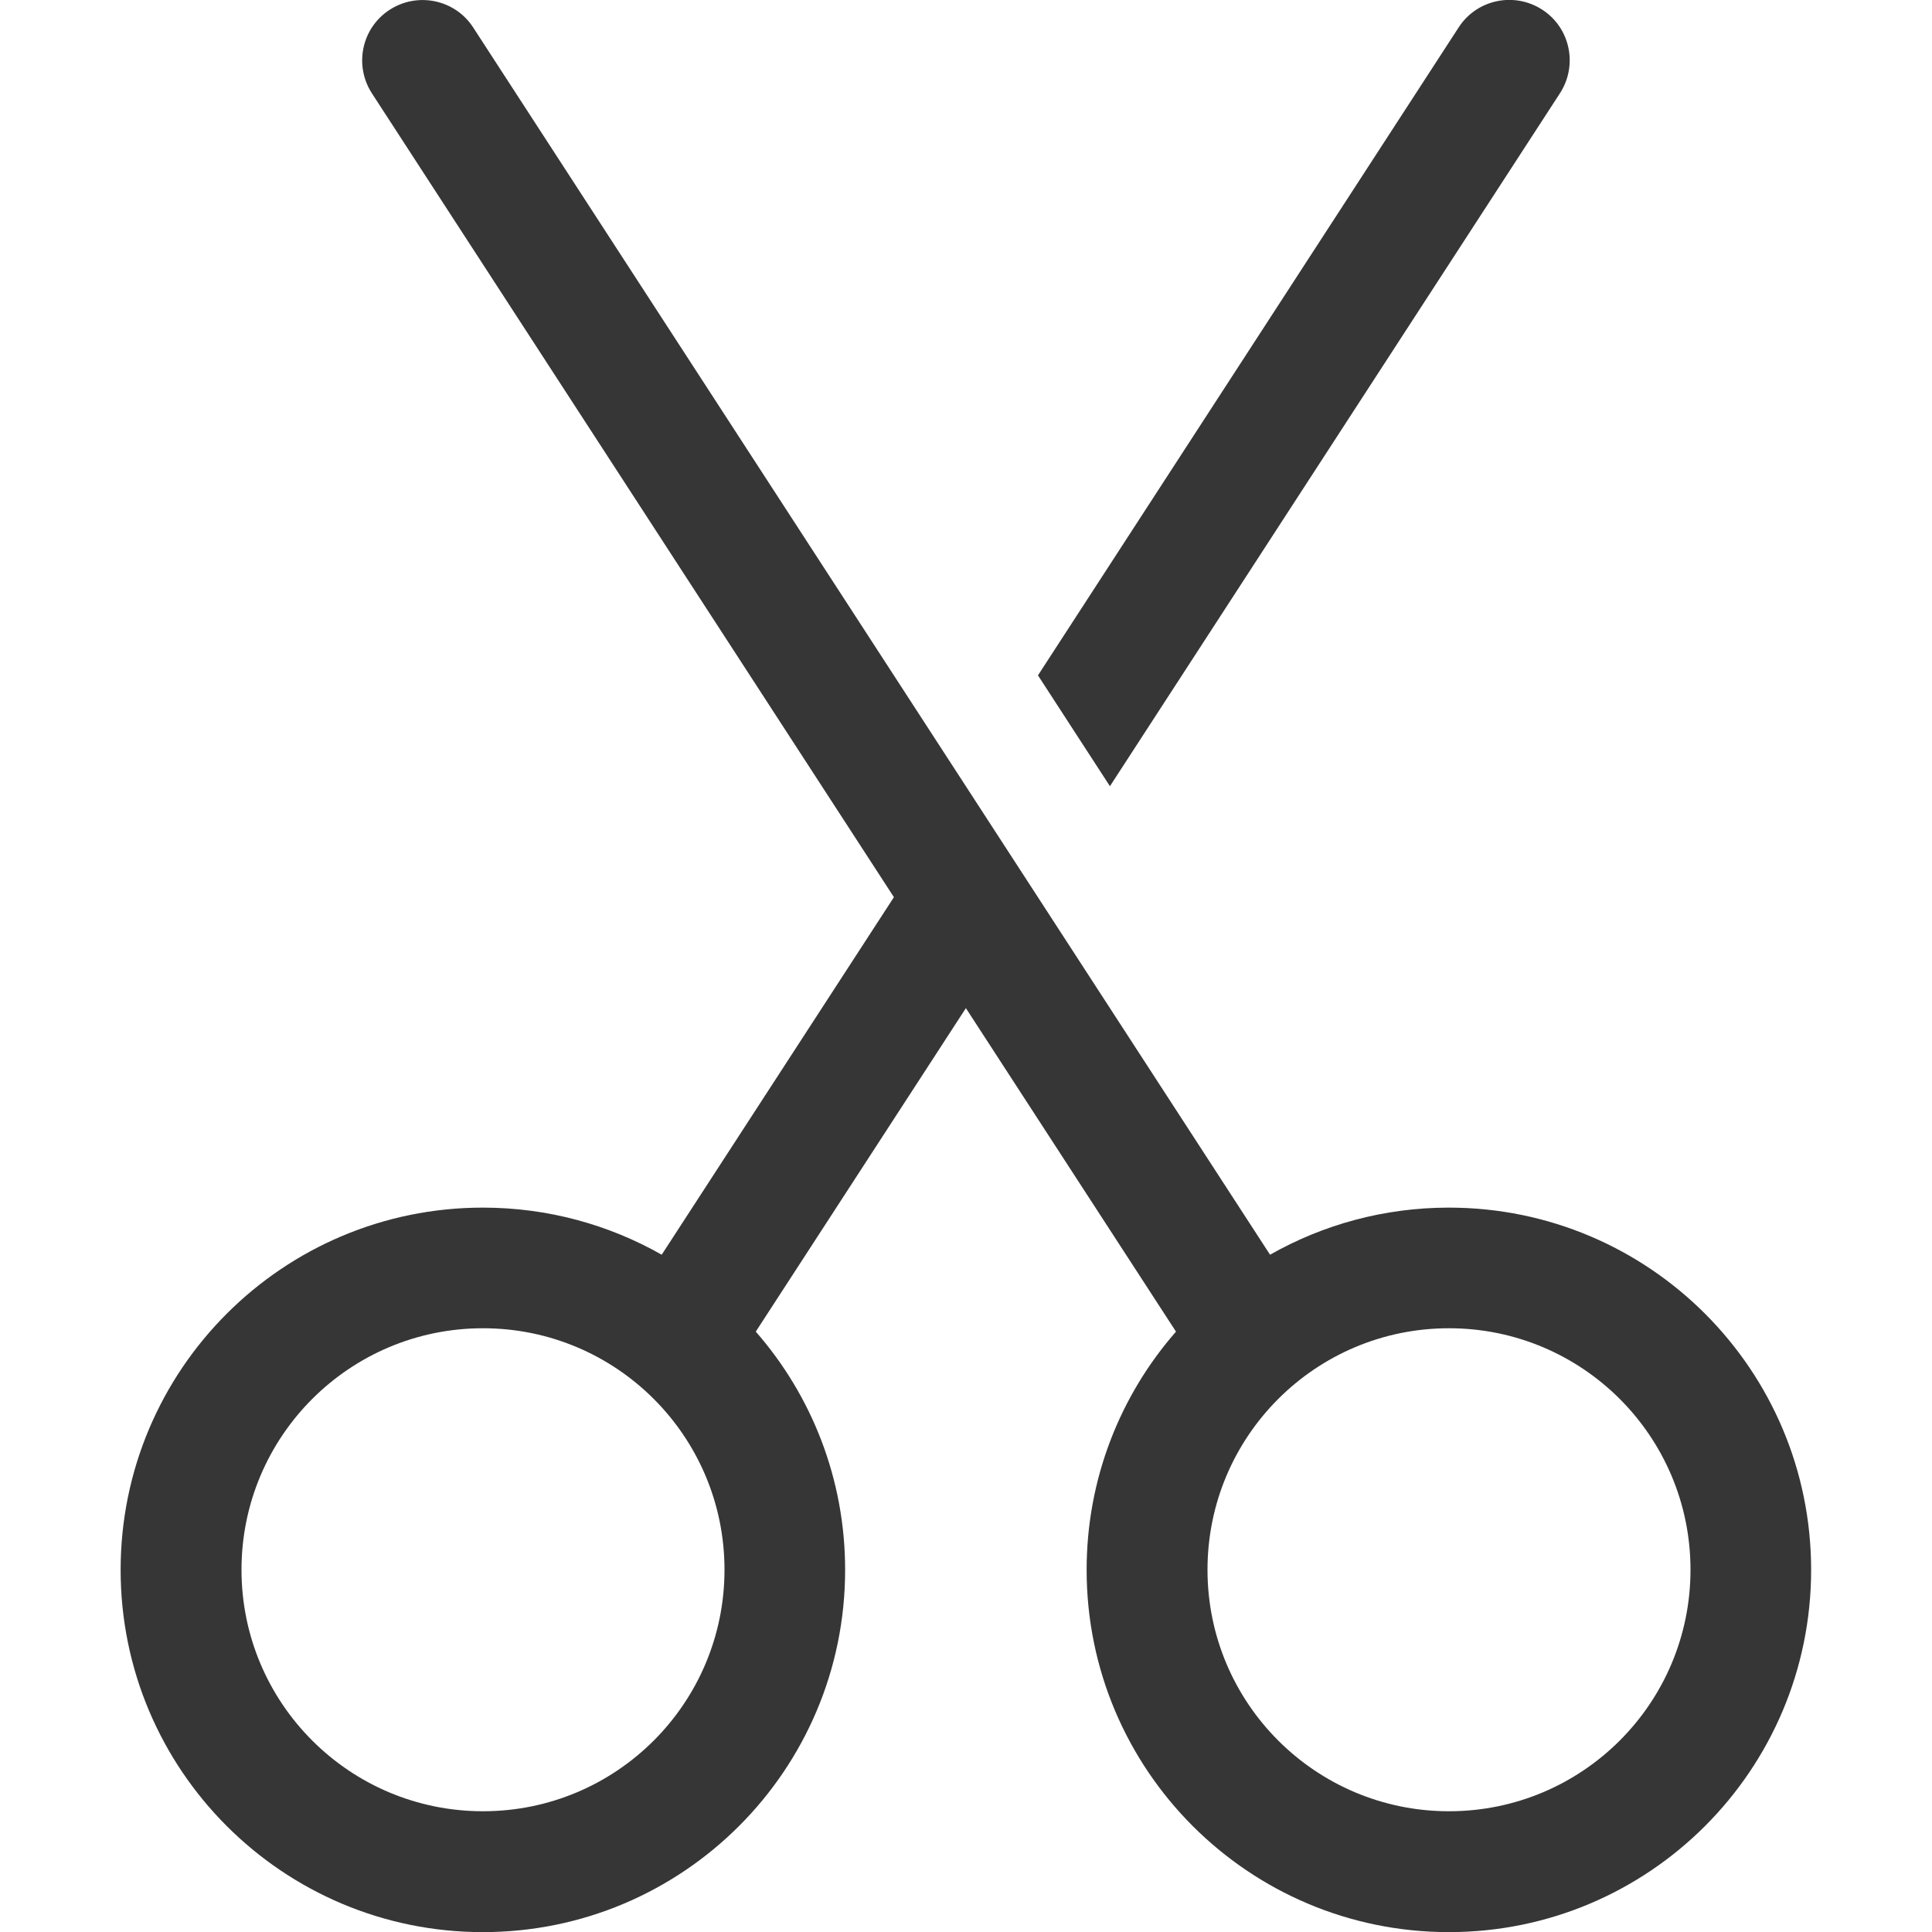
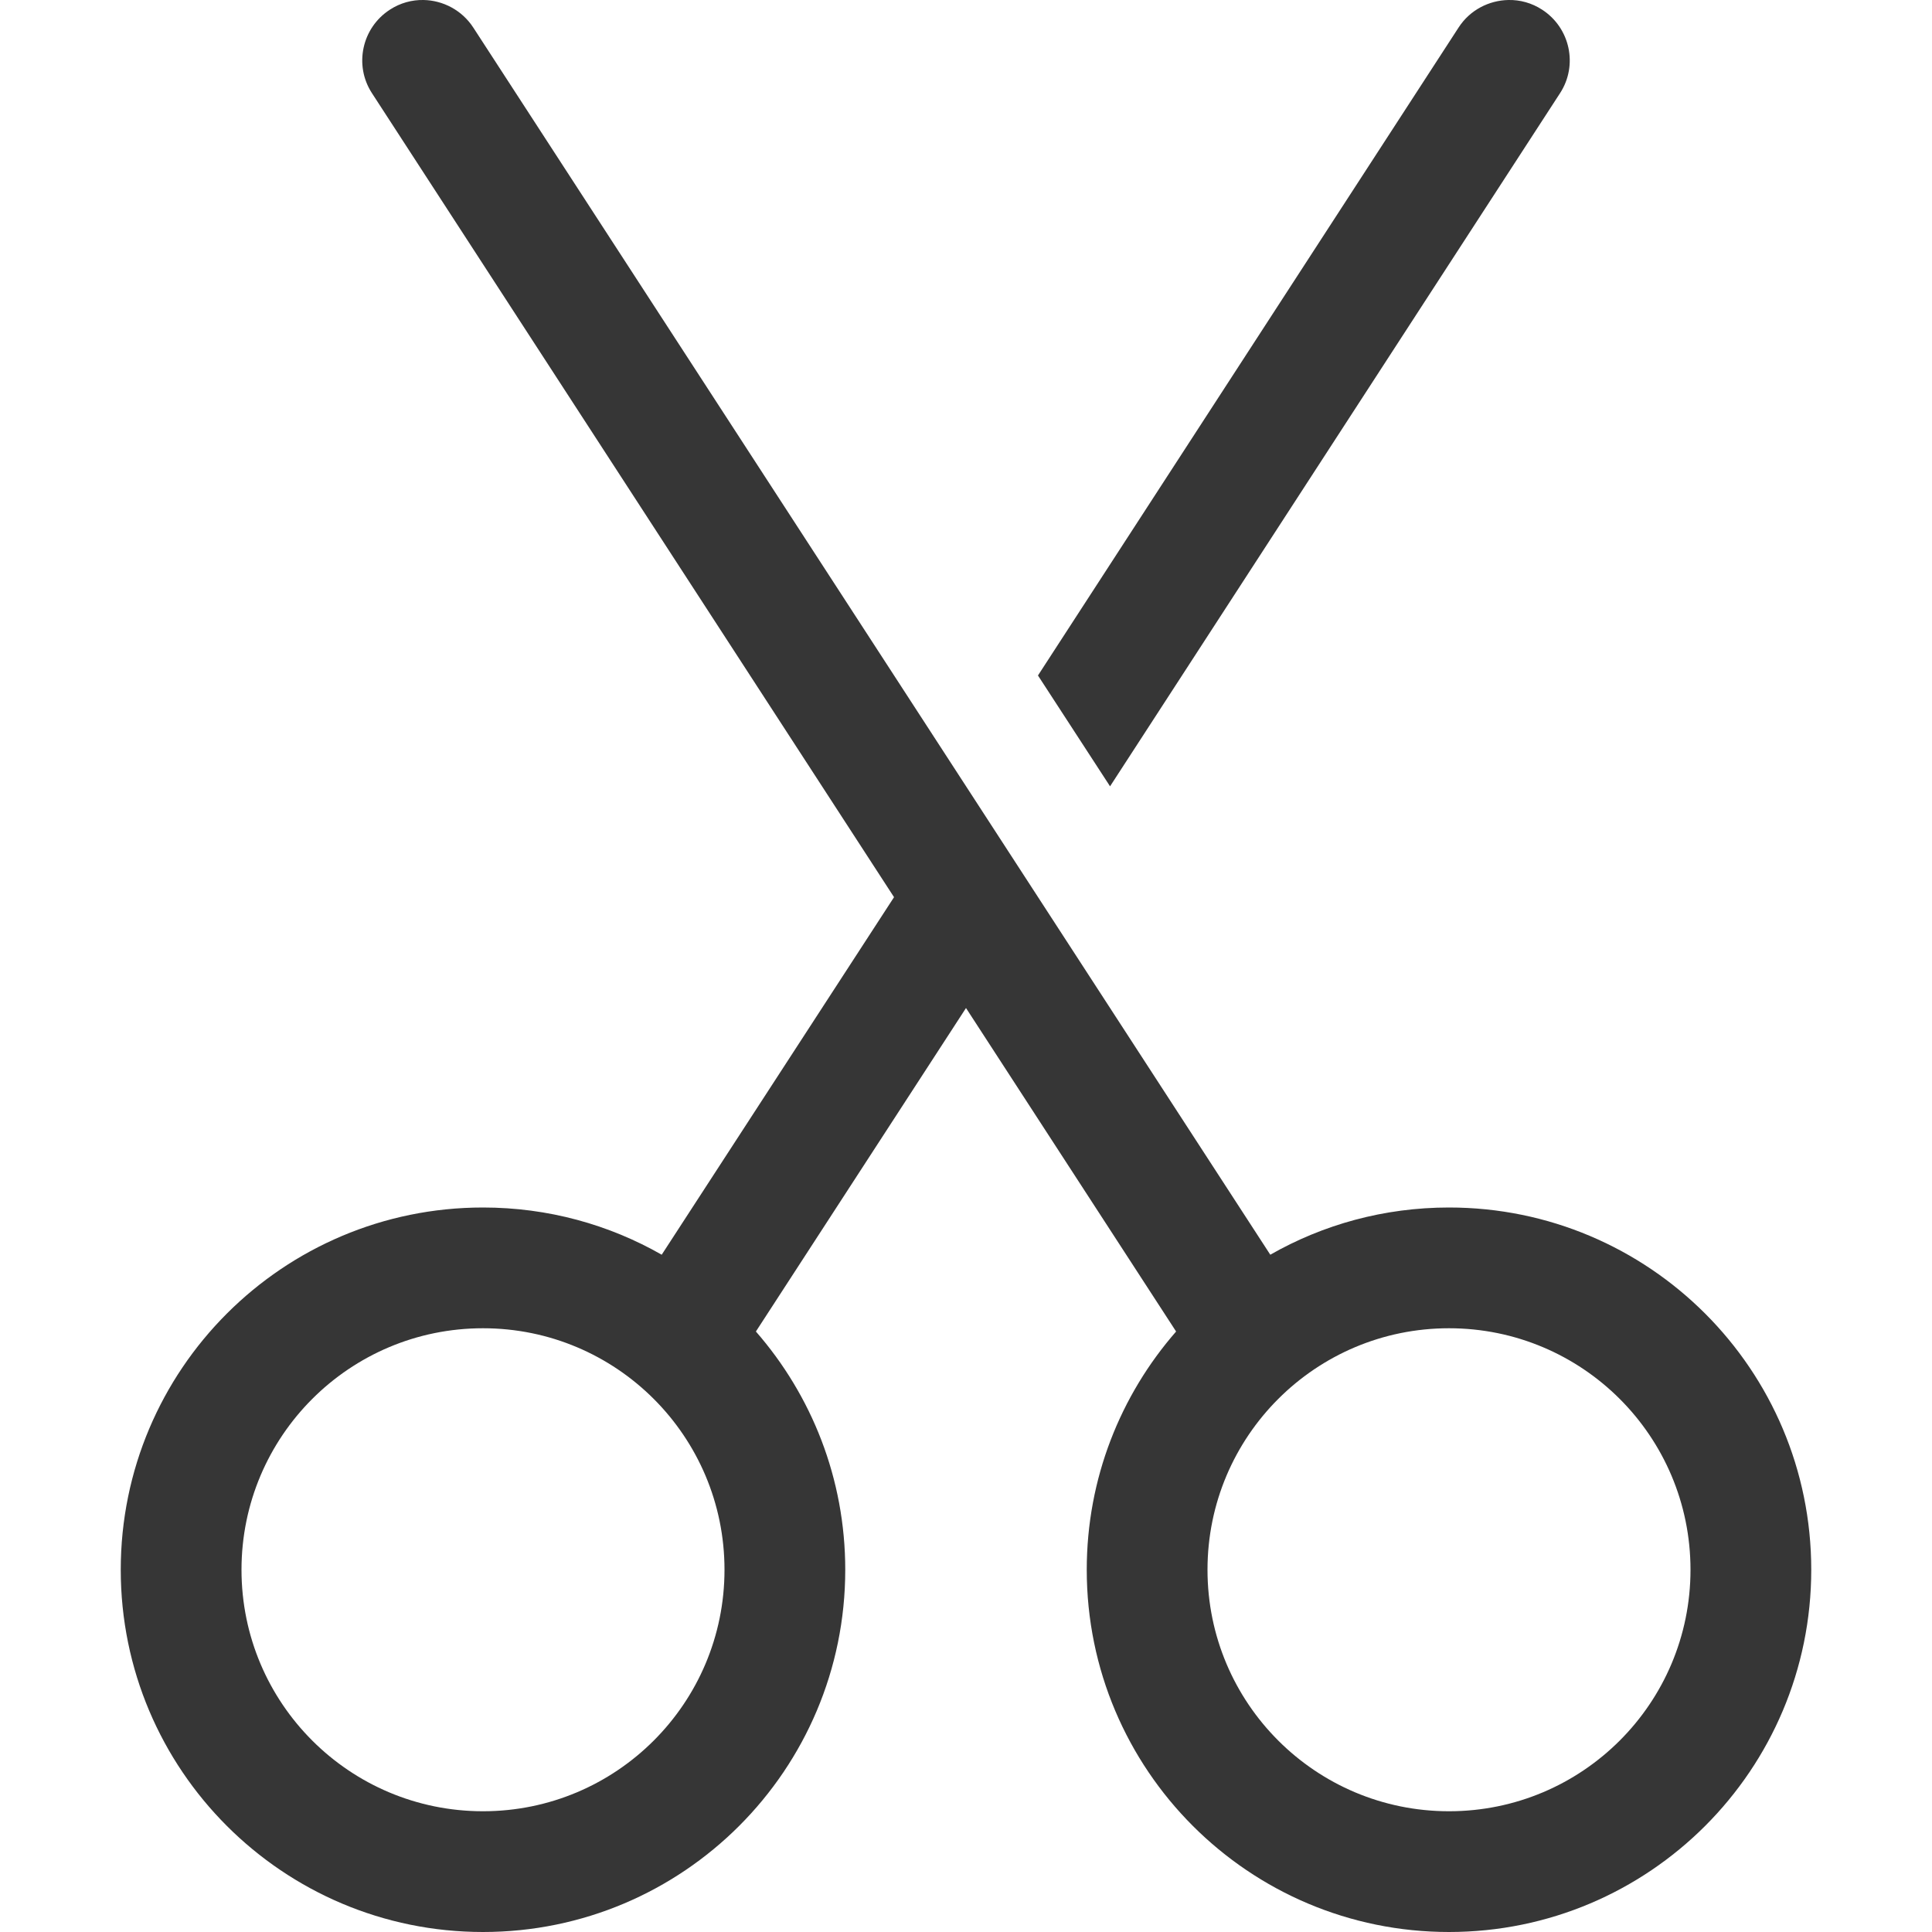
- <svg xmlns="http://www.w3.org/2000/svg" width="16" height="16" enable-background="new" version="1.1">
-   <path d="m3.919 0.228c-0.15-0.232-0.46-0.297-0.692-0.147-0.232 0.15-0.297 0.46-0.147 0.692l4.323 6.657-1.923 2.961c-0.437-0.248-0.942-0.39-1.481-0.39-1.657 0-3 1.343-3 3s1.343 3 3 3 3-1.343 3-3c0-0.755-0.279-1.446-0.74-1.973l1.74-2.679 1.74 2.679c-0.461 0.527-0.74 1.218-0.74 1.973 0 1.657 1.343 3 3 3s3-1.343 3-3-1.343-3-3-3c-0.539 0-1.044 0.142-1.481 0.39zm8.081 14.772c-1.105 0-2-0.895-2-2s0.895-2 2-2 2 0.895 2 2-0.895 2-2 2zm-10-2c0-1.105 0.895-2 2-2s2 0.895 2 2-0.895 2-2 2-2-0.895-2-2zm7.192-6.489-0.596-0.918 3.484-5.366c0.15-0.232 0.46-0.297 0.692-0.147 0.232 0.15 0.297 0.46 0.147 0.692z" fill="#363636" />
+ <svg xmlns="http://www.w3.org/2000/svg" width="16" height="16" enable-background="new" version="1.1" id="svg1">
+   <defs id="defs1">
+     <style id="current-color-scheme" type="text/css">
+         .ColorScheme-Text { color:#363636; } .ColorScheme-Highlight { color:#4285f4; } .ColorScheme-NeutralText { color:#ff9800; } .ColorScheme-PositiveText { color:#4caf50; } .ColorScheme-NegativeText { color:#f44336; }
+      </style>
+   </defs>
+   <path id="path1" style="fill:currentColor;fill-opacity:1" class="ColorScheme-Text" d="M 3.508 0 C 3.412 -0.002 3.315 0.024 3.229 0.08 C 2.997 0.23 2.93 0.54 3.08 0.771 L 7.404 7.43 L 5.48 10.391 C 5.044 10.142 4.539 10 4 10 C 2.343 10 1 11.343 1 13 C 1 14.657 2.343 16 4 16 C 5.657 16 7 14.657 7 13 C 7 12.245 6.721 11.555 6.26 11.027 L 8 8.348 L 9.74 11.027 C 9.279 11.555 9 12.245 9 13 C 9 14.657 10.343 16 12 16 C 13.657 16 15 14.657 15 13 C 15 11.343 13.657 10 12 10 C 11.461 10 10.956 10.142 10.52 10.391 L 3.92 0.229 C 3.826 0.084 3.668 0.003 3.508 0 z M 12.492 0 C 12.332 0.003 12.174 0.082 12.08 0.227 L 8.596 5.594 L 9.193 6.512 L 12.92 0.771 C 13.07 0.54 13.003 0.23 12.771 0.08 C 12.685 0.024 12.588 -0.002 12.492 0 z M 4 11 C 5.105 11 6 11.895 6 13 C 6 14.105 5.105 15 4 15 C 2.895 15 2 14.105 2 13 C 2 11.895 2.895 11 4 11 z M 12 11 C 13.105 11 14 11.895 14 13 C 14 14.105 13.105 15 12 15 C 10.895 15 10 14.105 10 13 C 10 11.895 10.895 11 12 11 z " />
</svg>
